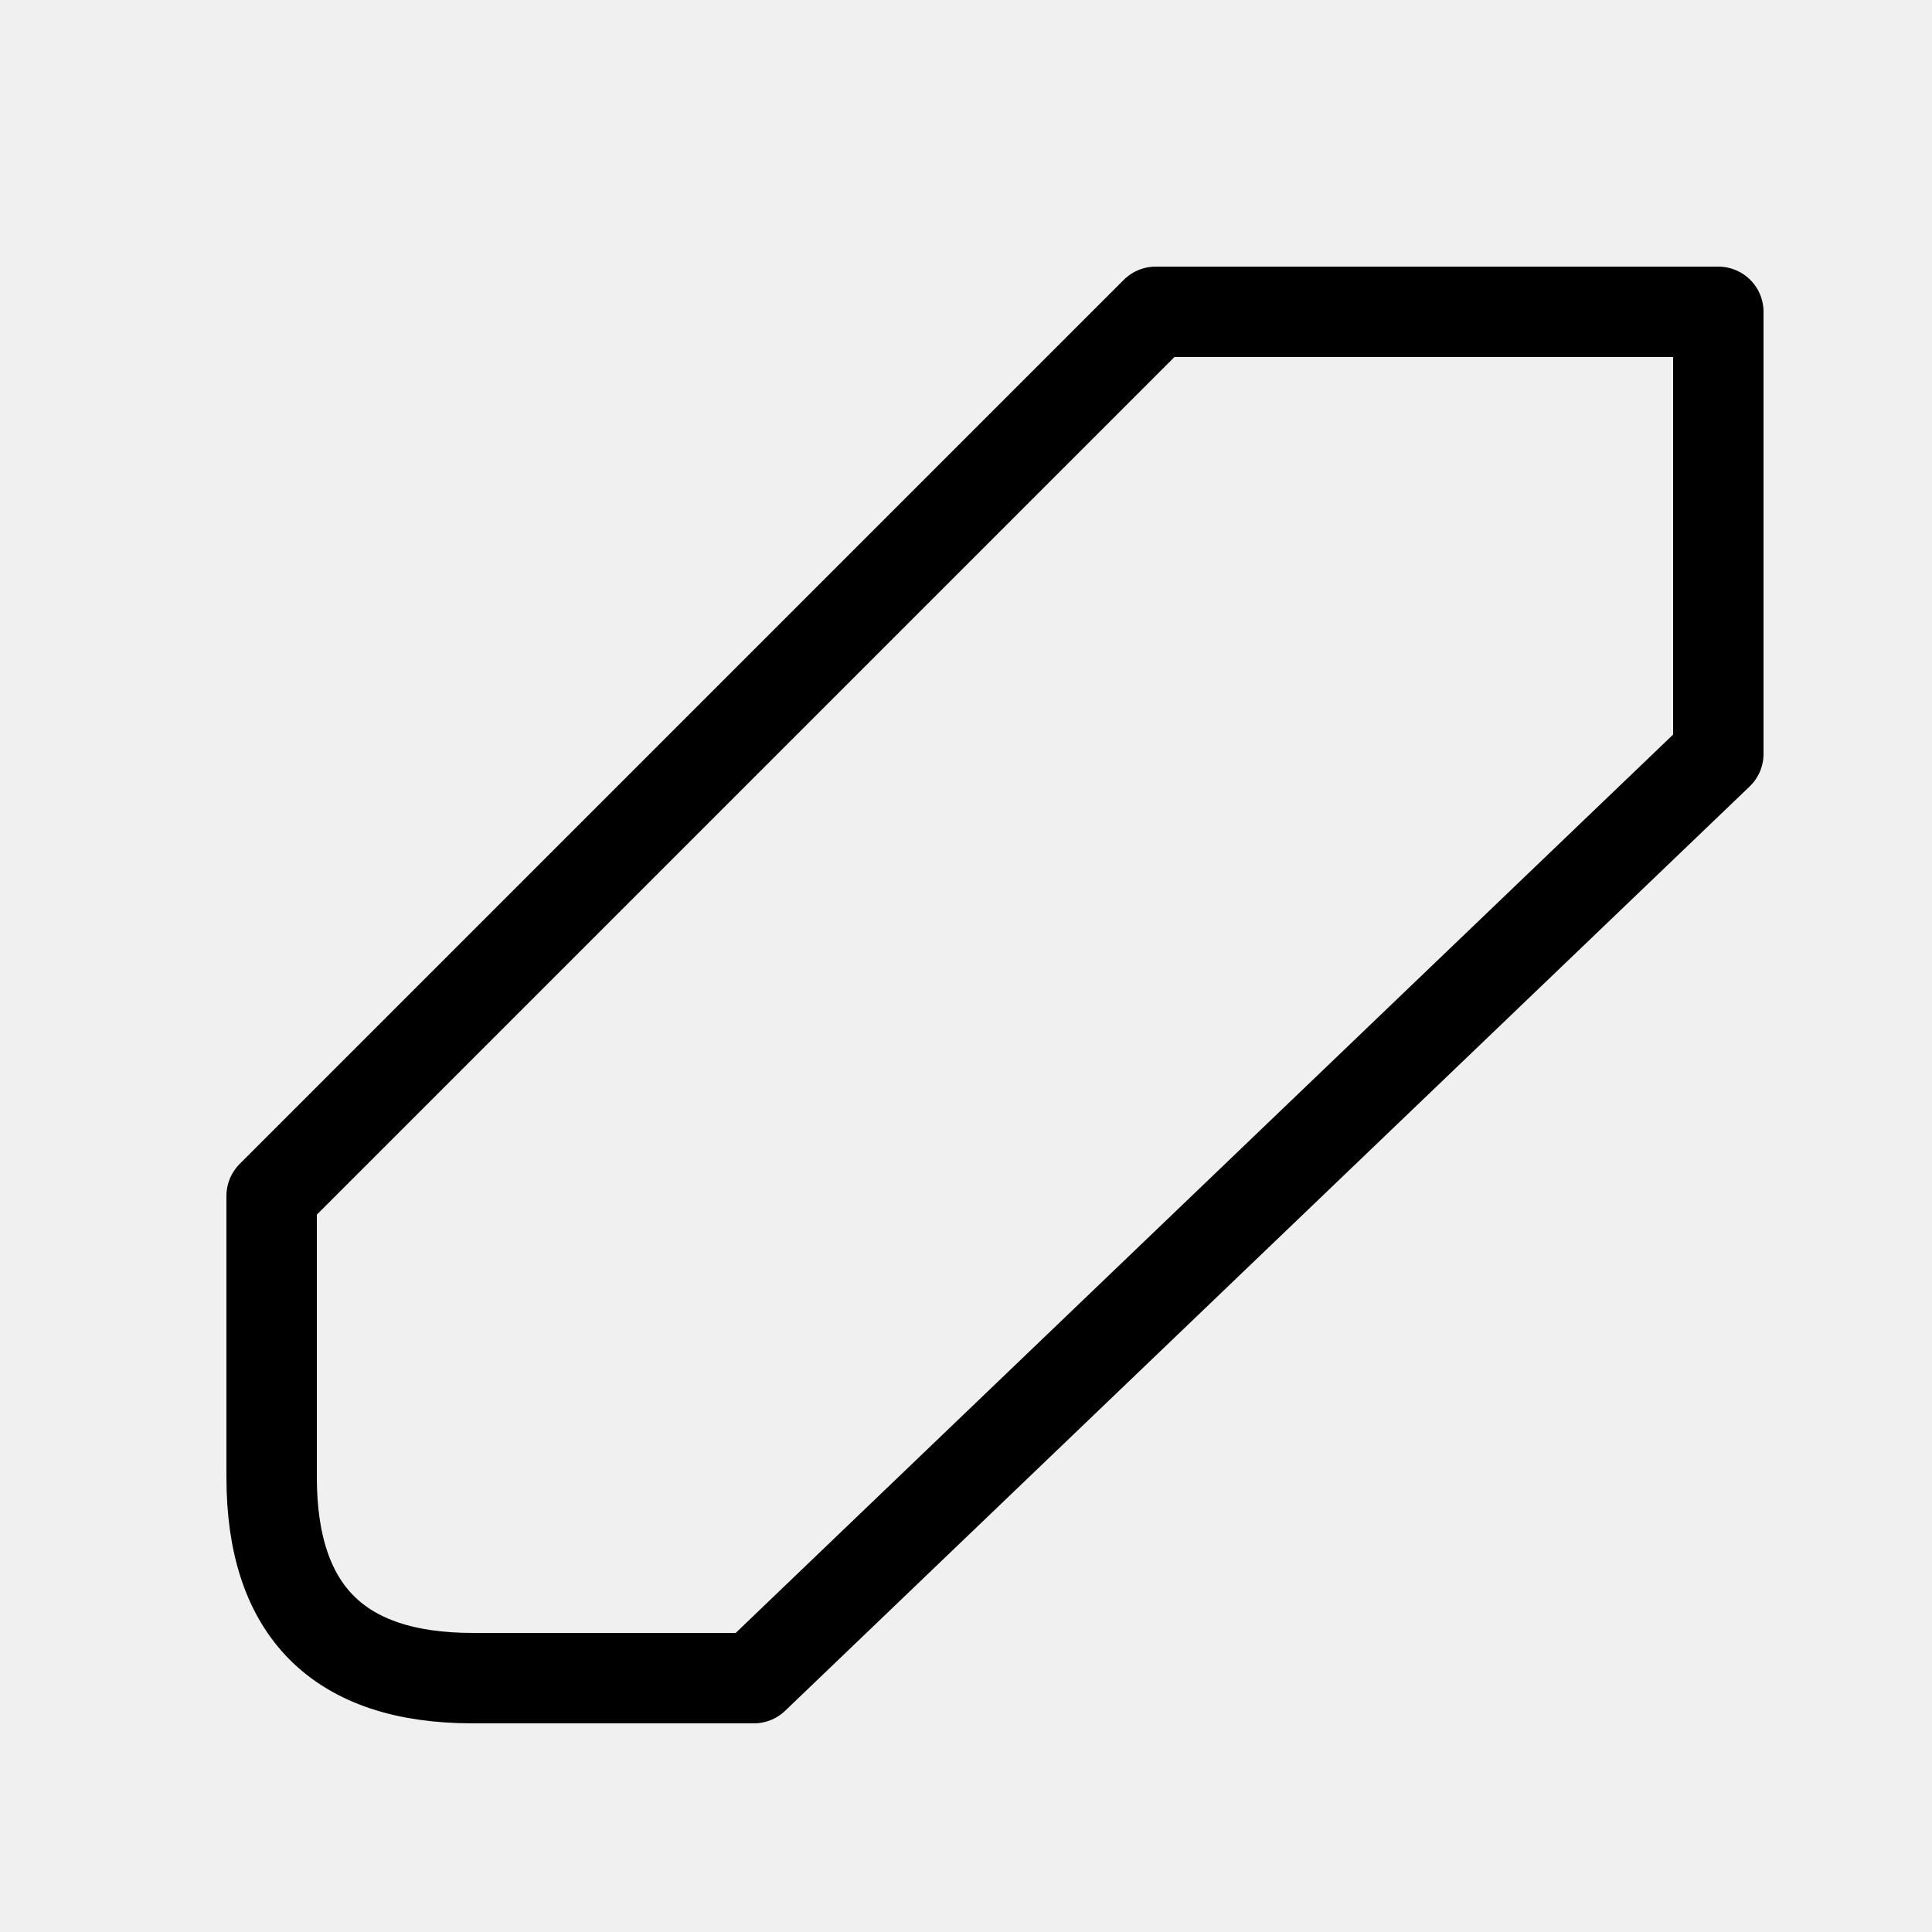
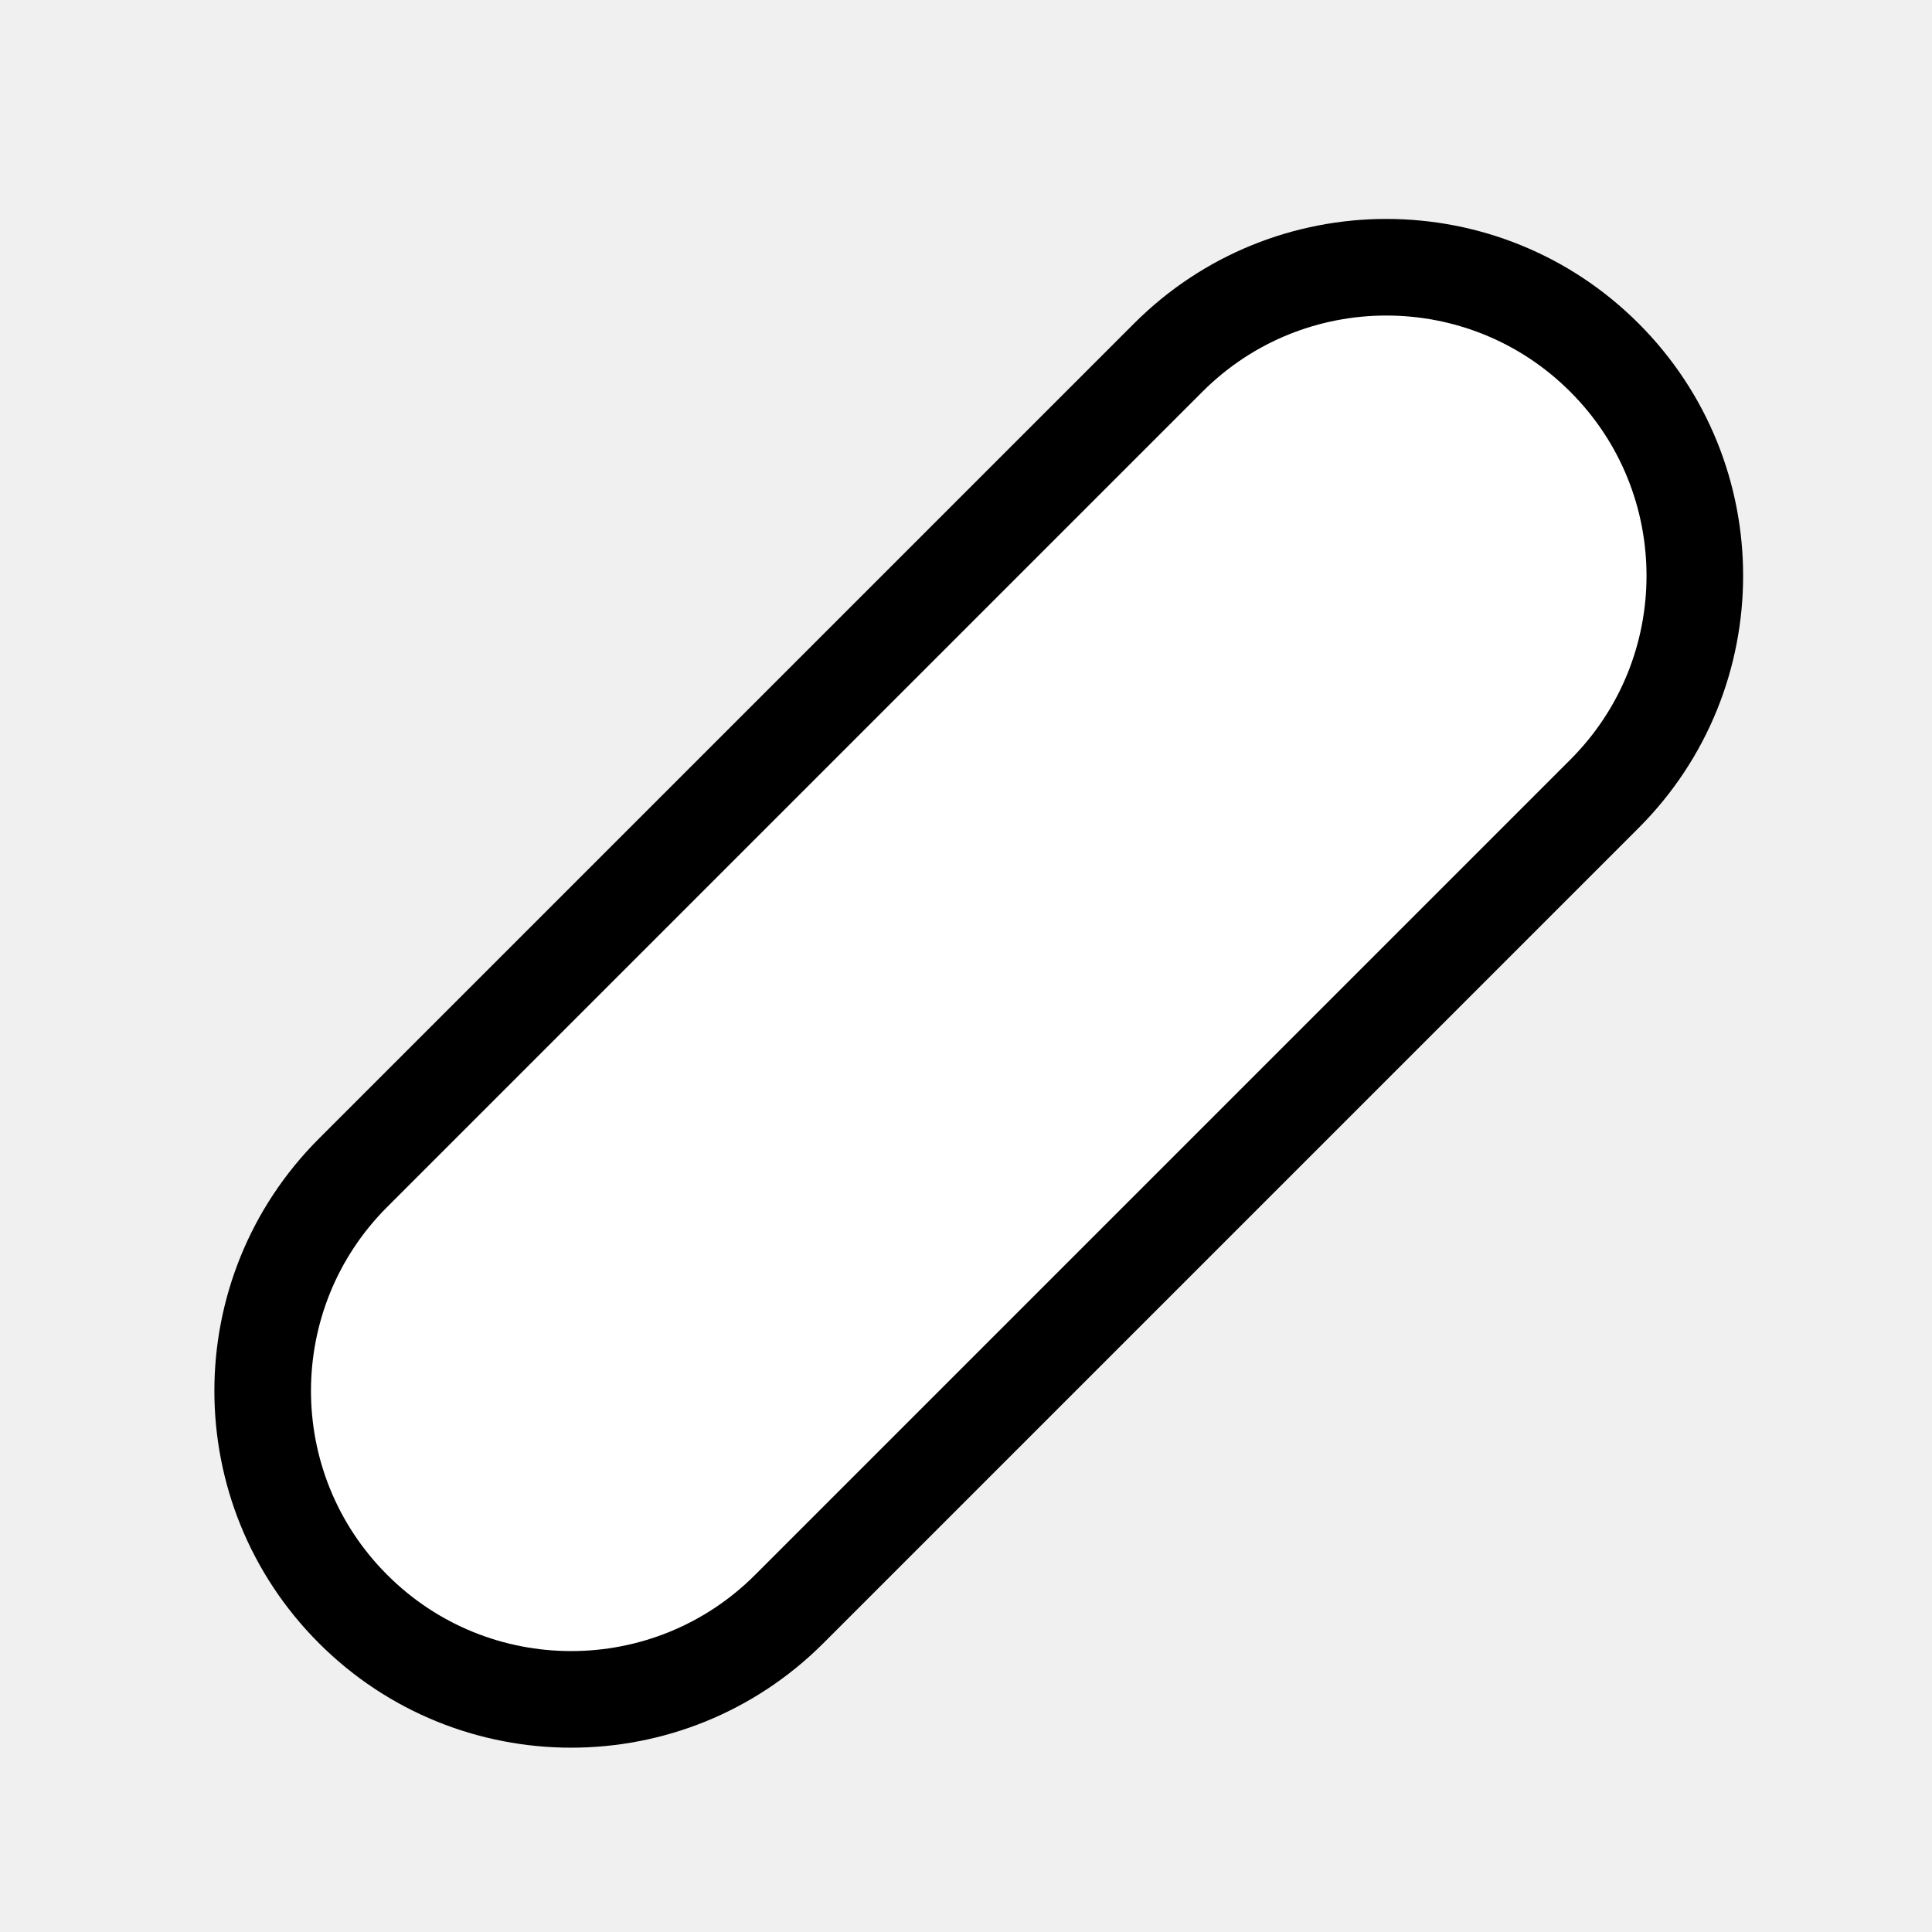
- <svg xmlns="http://www.w3.org/2000/svg" viewBox="0 0 100 100">
-   <g transform="translate(-0.50,-0.50) scale(1.04)">
-     <path d="M58,16H86V38L38,84H24Q14,84 14,74V60Z" fill="none" stroke="#000" stroke-width="4.5" stroke-linecap="round" stroke-linejoin="round" />
-   </g>
+ <svg xmlns="http://www.w3.org/2000/svg" viewBox="0 0 100 100" width="100" height="100">
+   <path d="M 18.271,60.707 L 60.471,18.507 A 15.96,15.96 -45 0,1 83.042,18.507 L 83.049,18.514 A 15.96,15.96 -45 0,1 83.049,41.085 L 40.849,83.285 A 15.96,15.96 -45 0,1 18.278,83.285 L 18.271,83.278 A 15.96,15.96 -45 0,1 18.271,60.707 Z" fill="#fff" />
+   <path d="M 18.271,60.707 L 60.471,18.507 A 15.96,15.96 -45 0,1 83.042,18.507 L 83.049,18.514 A 15.96,15.96 -45 0,1 83.049,41.085 L 40.849,83.285 A 15.96,15.96 -45 0,1 18.278,83.285 L 18.271,83.278 A 15.96,15.96 -45 0,1 18.271,60.707 Z" fill="none" stroke="#000" stroke-width="5.0" stroke-linecap="butt" stroke-linejoin="miter" stroke-miterlimit="10.0" />
</svg>
